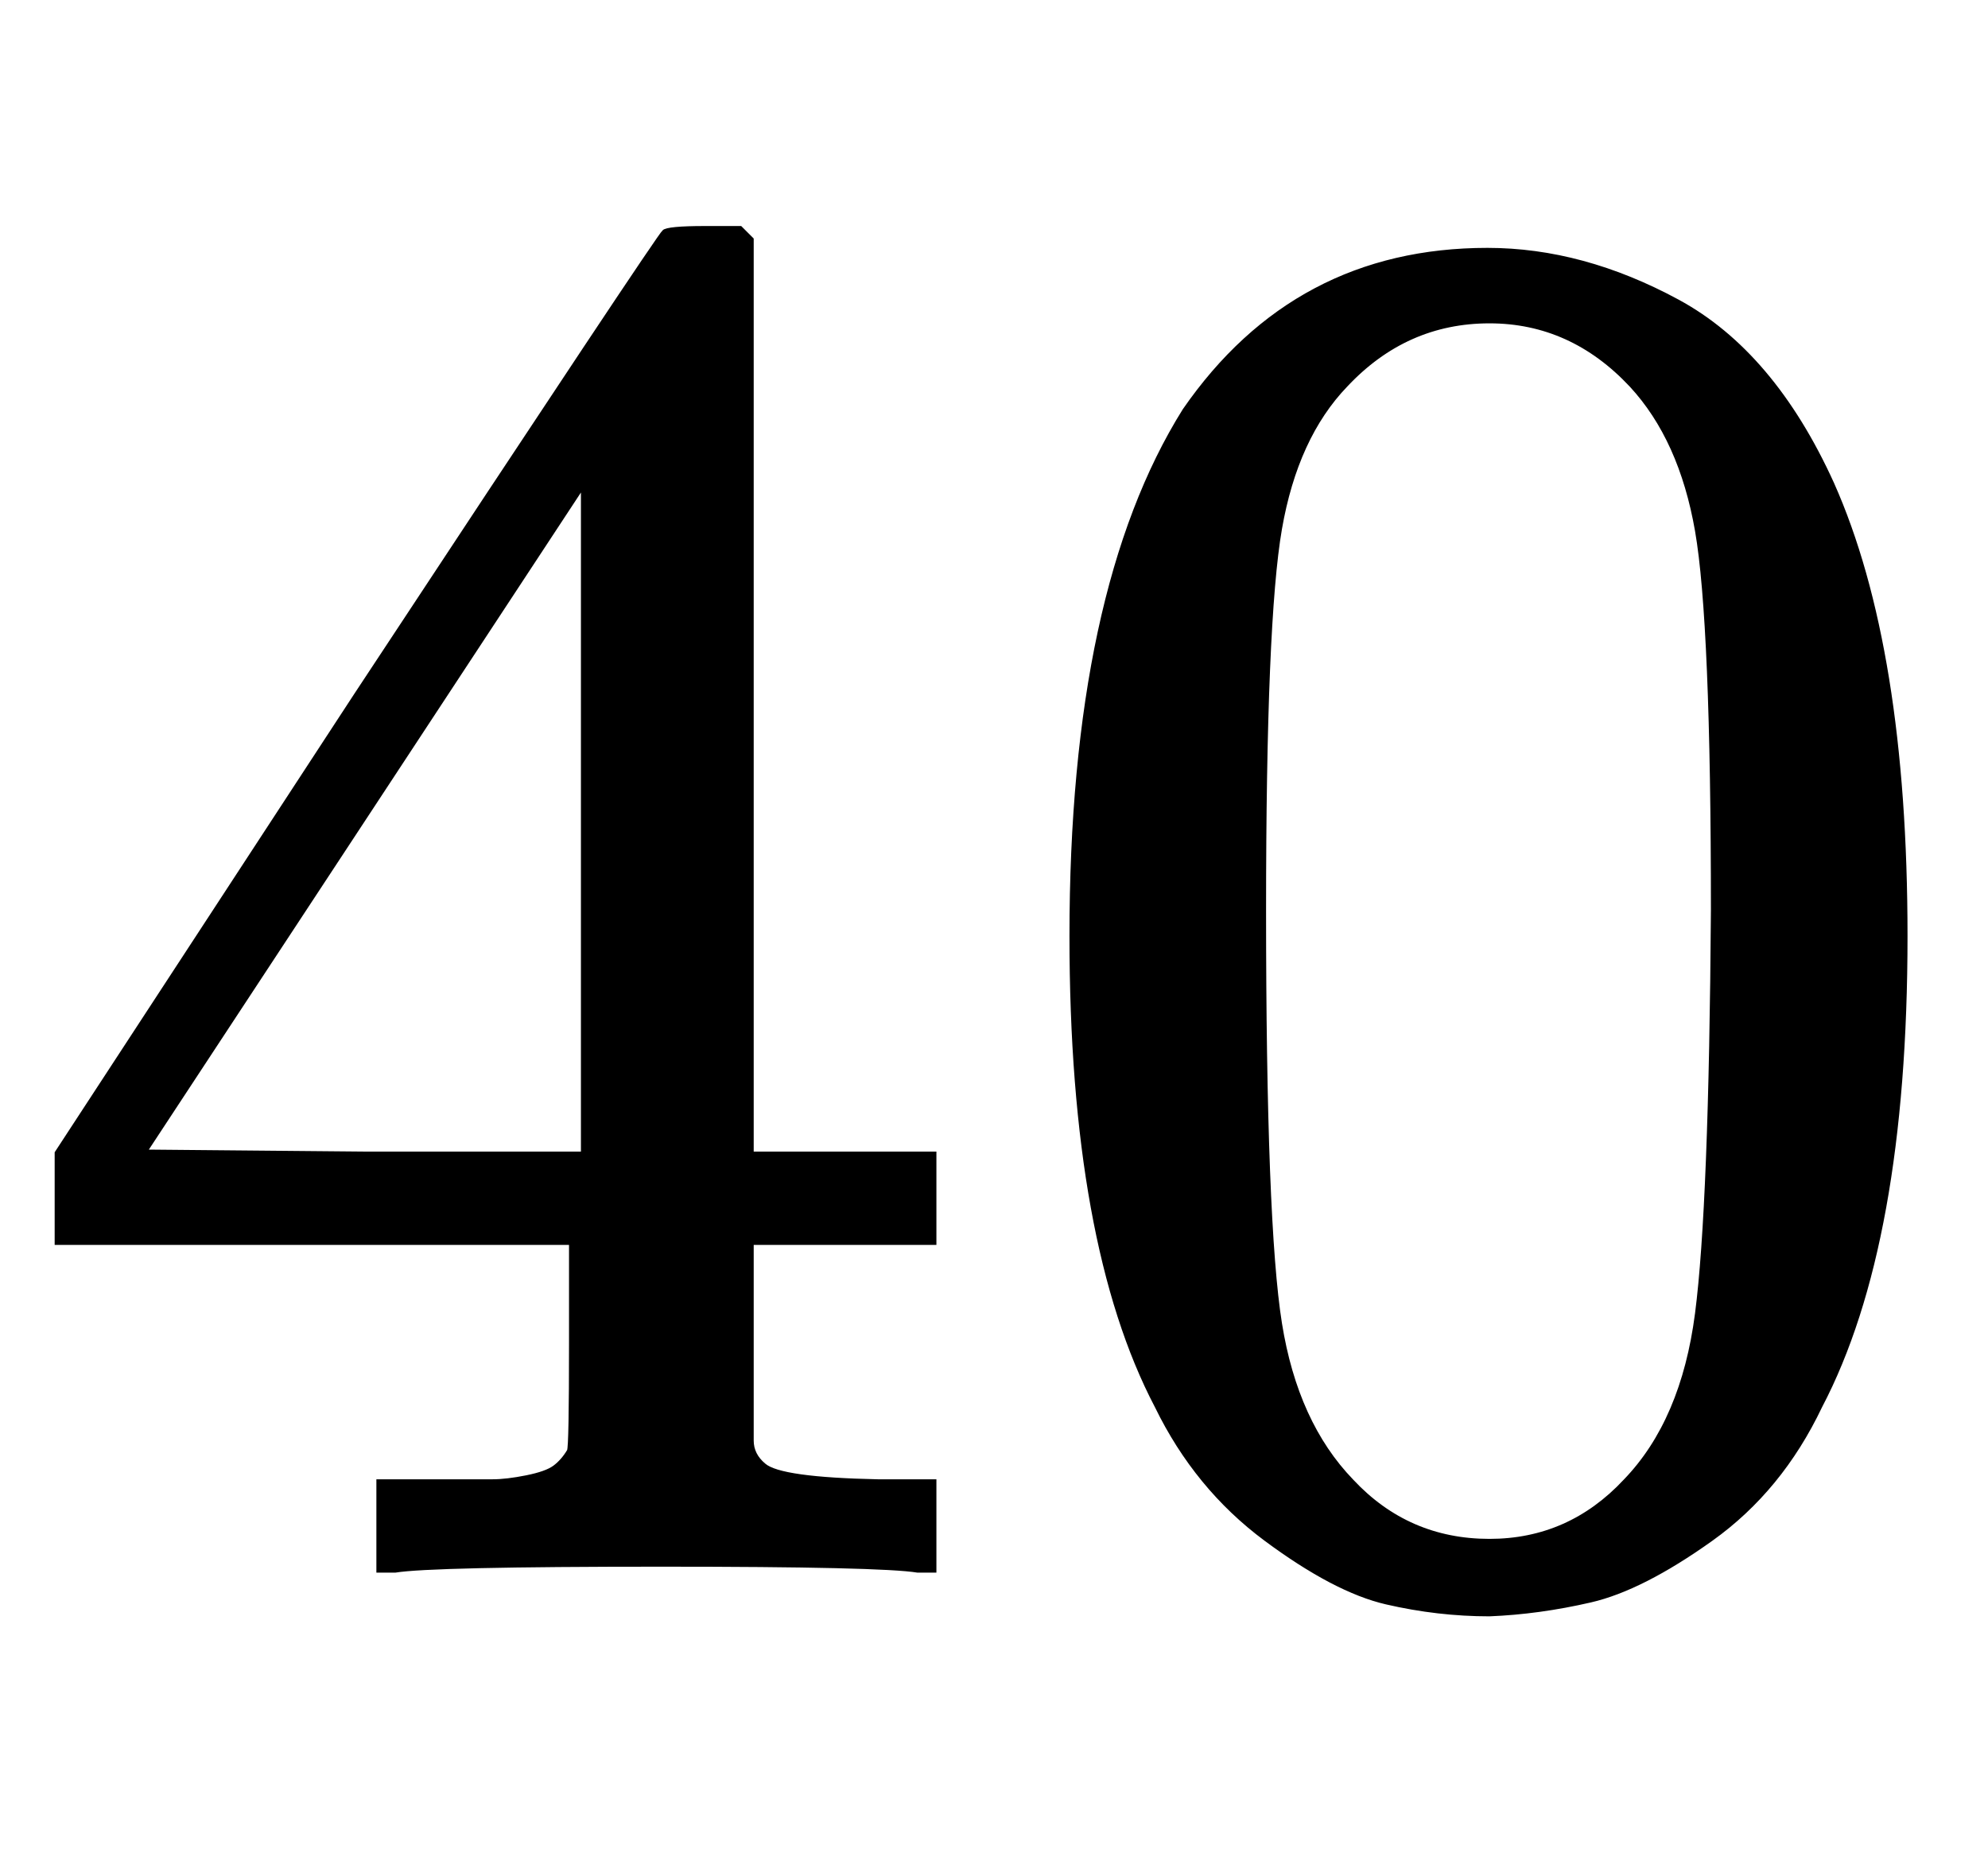
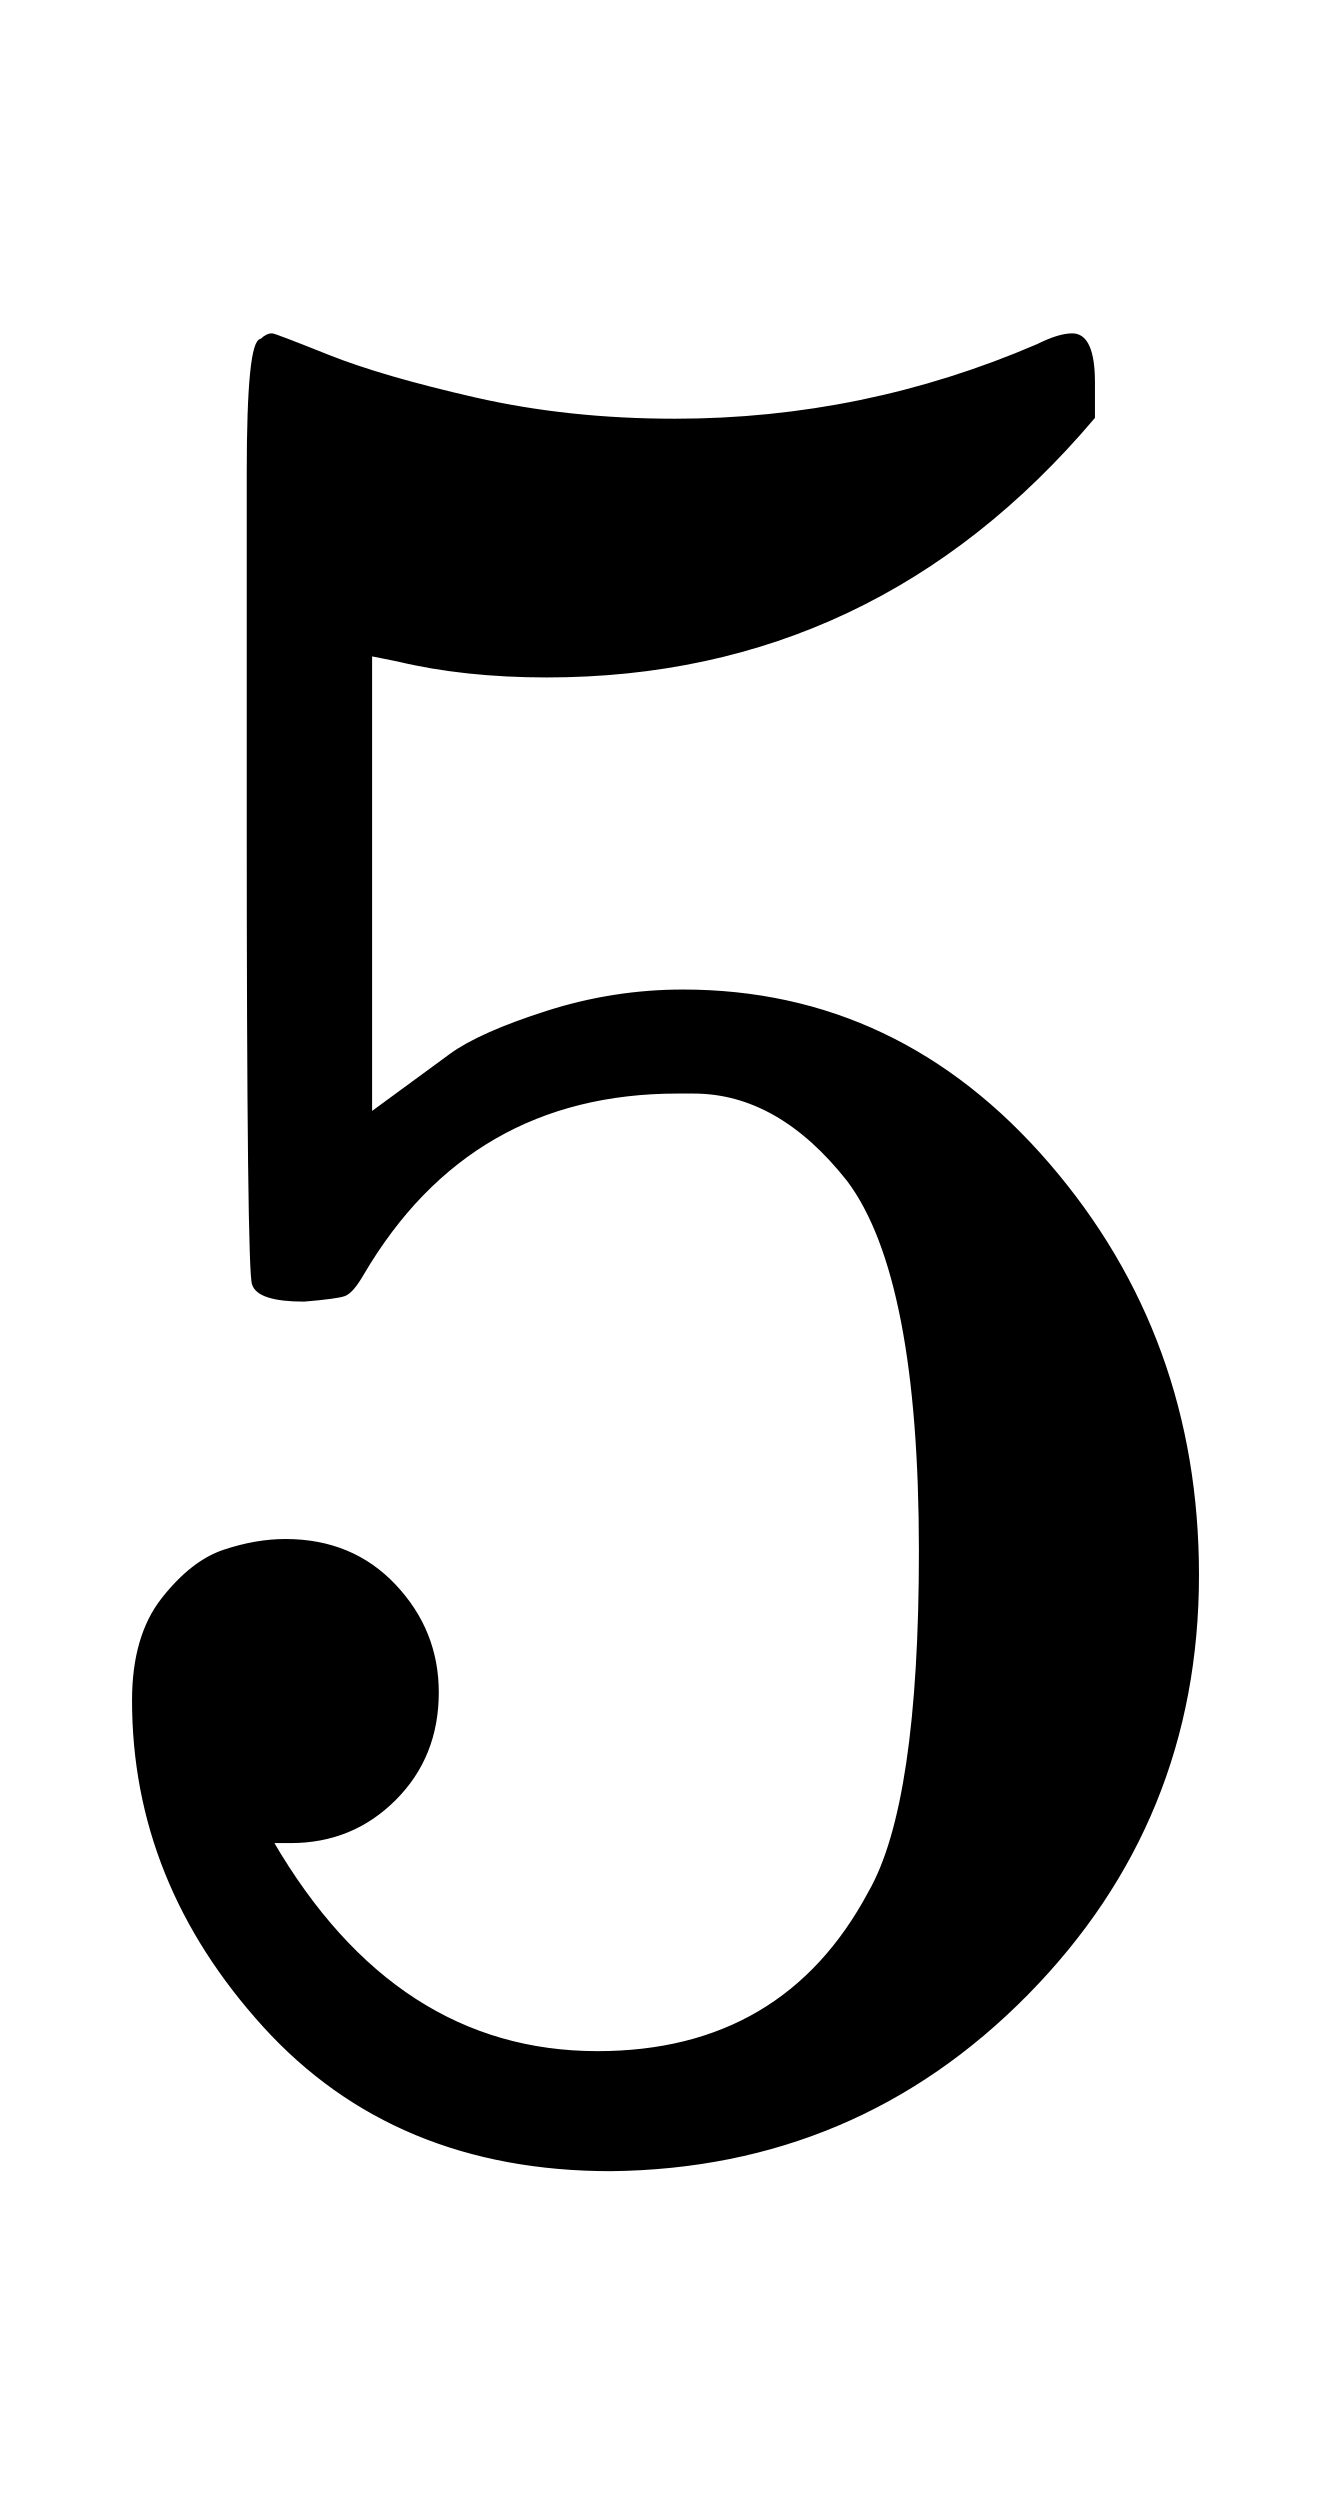
- <svg xmlns="http://www.w3.org/2000/svg" width="2.325ex" height="2.176ex" style="vertical-align: -0.338ex;" viewBox="0 -791.3 1001 936.9" role="img" focusable="false">
+ <svg xmlns="http://www.w3.org/2000/svg" width="1.162ex" height="2.176ex" style="vertical-align: -0.338ex;" viewBox="0 -791.3 500.5 936.9" role="img" focusable="false">
  <g stroke="currentColor" fill="currentColor" stroke-width="0" transform="matrix(1 0 0 -1 0 0)">
-     <path stroke-width="1" d="M462 0Q444 3 333 3Q217 3 199 0H190V46H221Q241 46 248 46T265 48T279 53T286 61Q287 63 287 115V165H28V211L179 442Q332 674 334 675Q336 677 355 677H373L379 671V211H471V165H379V114Q379 73 379 66T385 54Q393 47 442 46H471V0H462ZM293 211V545L74 212L183 211H293Z" />
-     <path stroke-width="1" d="M96 585Q152 666 249 666Q297 666 345 640T423 548Q460 465 460 320Q460 165 417 83Q397 41 362 16T301 -15T250 -22Q224 -22 198 -16T137 16T82 83Q39 165 39 320Q39 494 96 585ZM321 597Q291 629 250 629Q208 629 178 597Q153 571 145 525T137 333Q137 175 145 125T181 46Q209 16 250 16Q290 16 318 46Q347 76 354 130T362 333Q362 478 354 524T321 597Z" transform="translate(500,0)" />
+     <path stroke-width="1" d="M164 157Q164 133 148 117T109 101H102Q148 22 224 22Q294 22 326 82Q345 115 345 210Q345 313 318 349Q292 382 260 382H254Q176 382 136 314Q132 307 129 306T114 304Q97 304 95 310Q93 314 93 485V614Q93 664 98 664Q100 666 102 666Q103 666 123 658T178 642T253 634Q324 634 389 662Q397 666 402 666Q410 666 410 648V635Q328 538 205 538Q174 538 149 544L139 546V374Q158 388 169 396T205 412T256 420Q337 420 393 355T449 201Q449 109 385 44T229 -22Q148 -22 99 32T50 154Q50 178 61 192T84 210T107 214Q132 214 148 197T164 157Z" />
  </g>
</svg>
